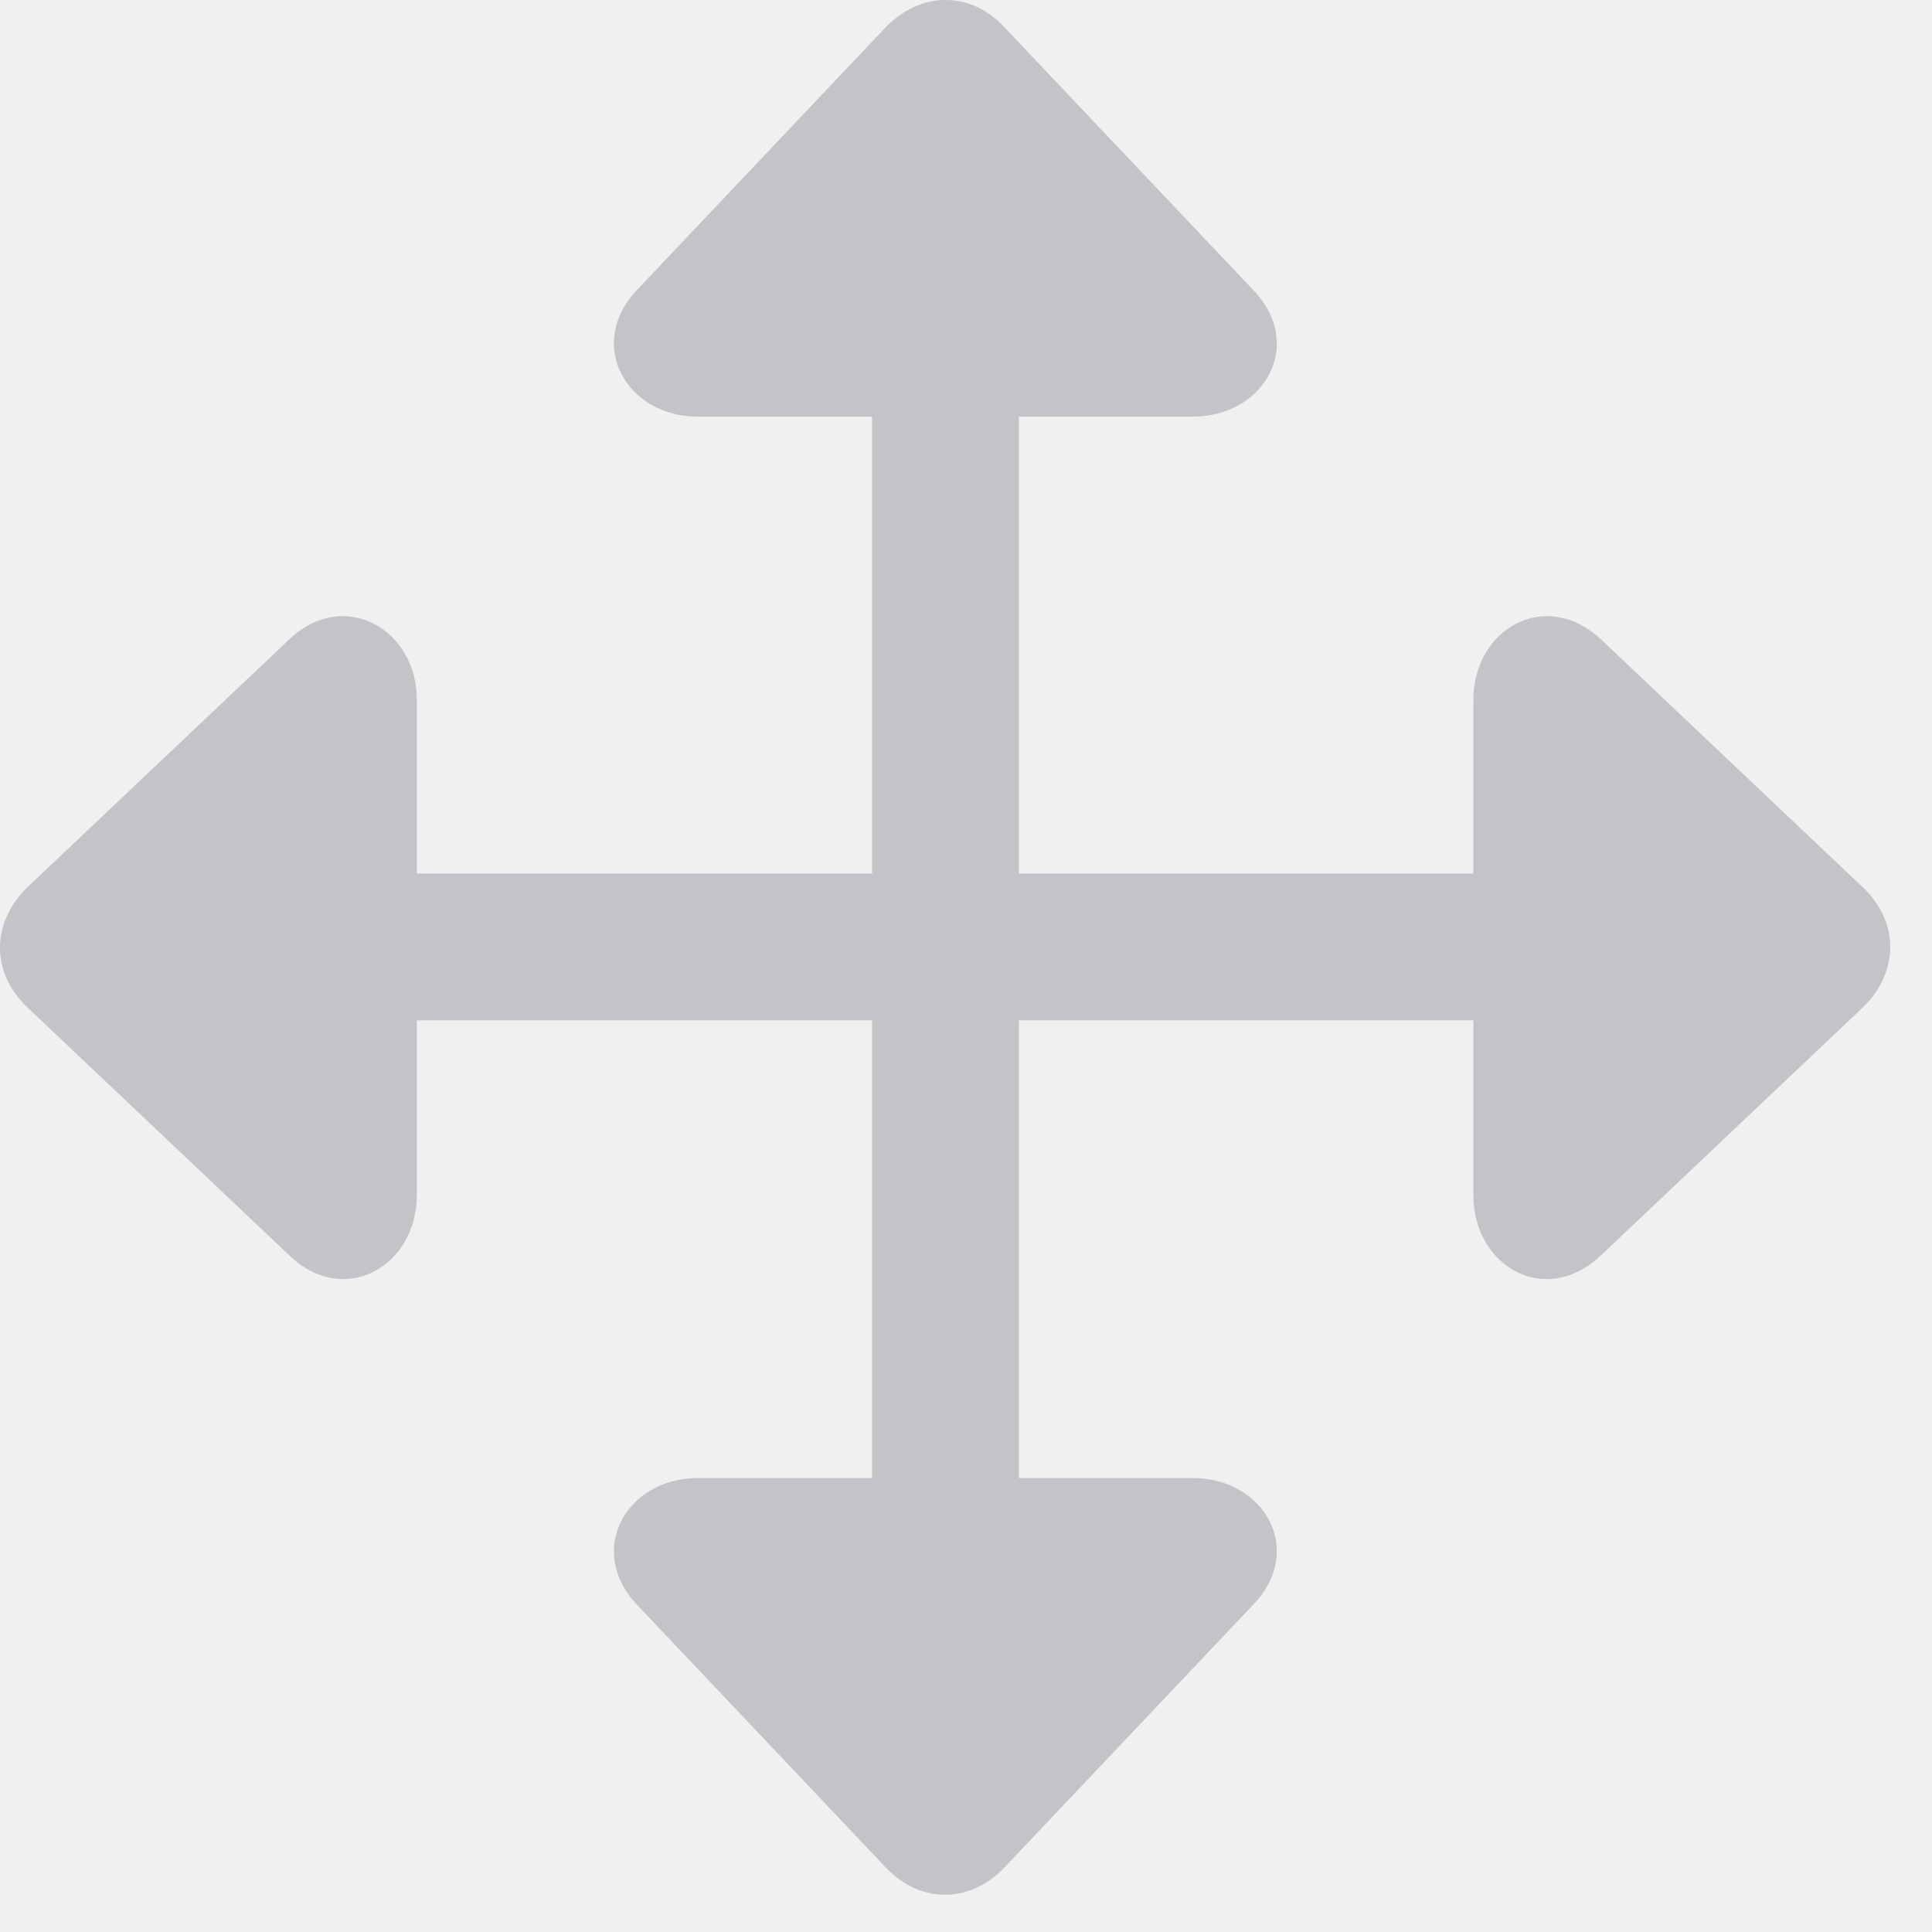
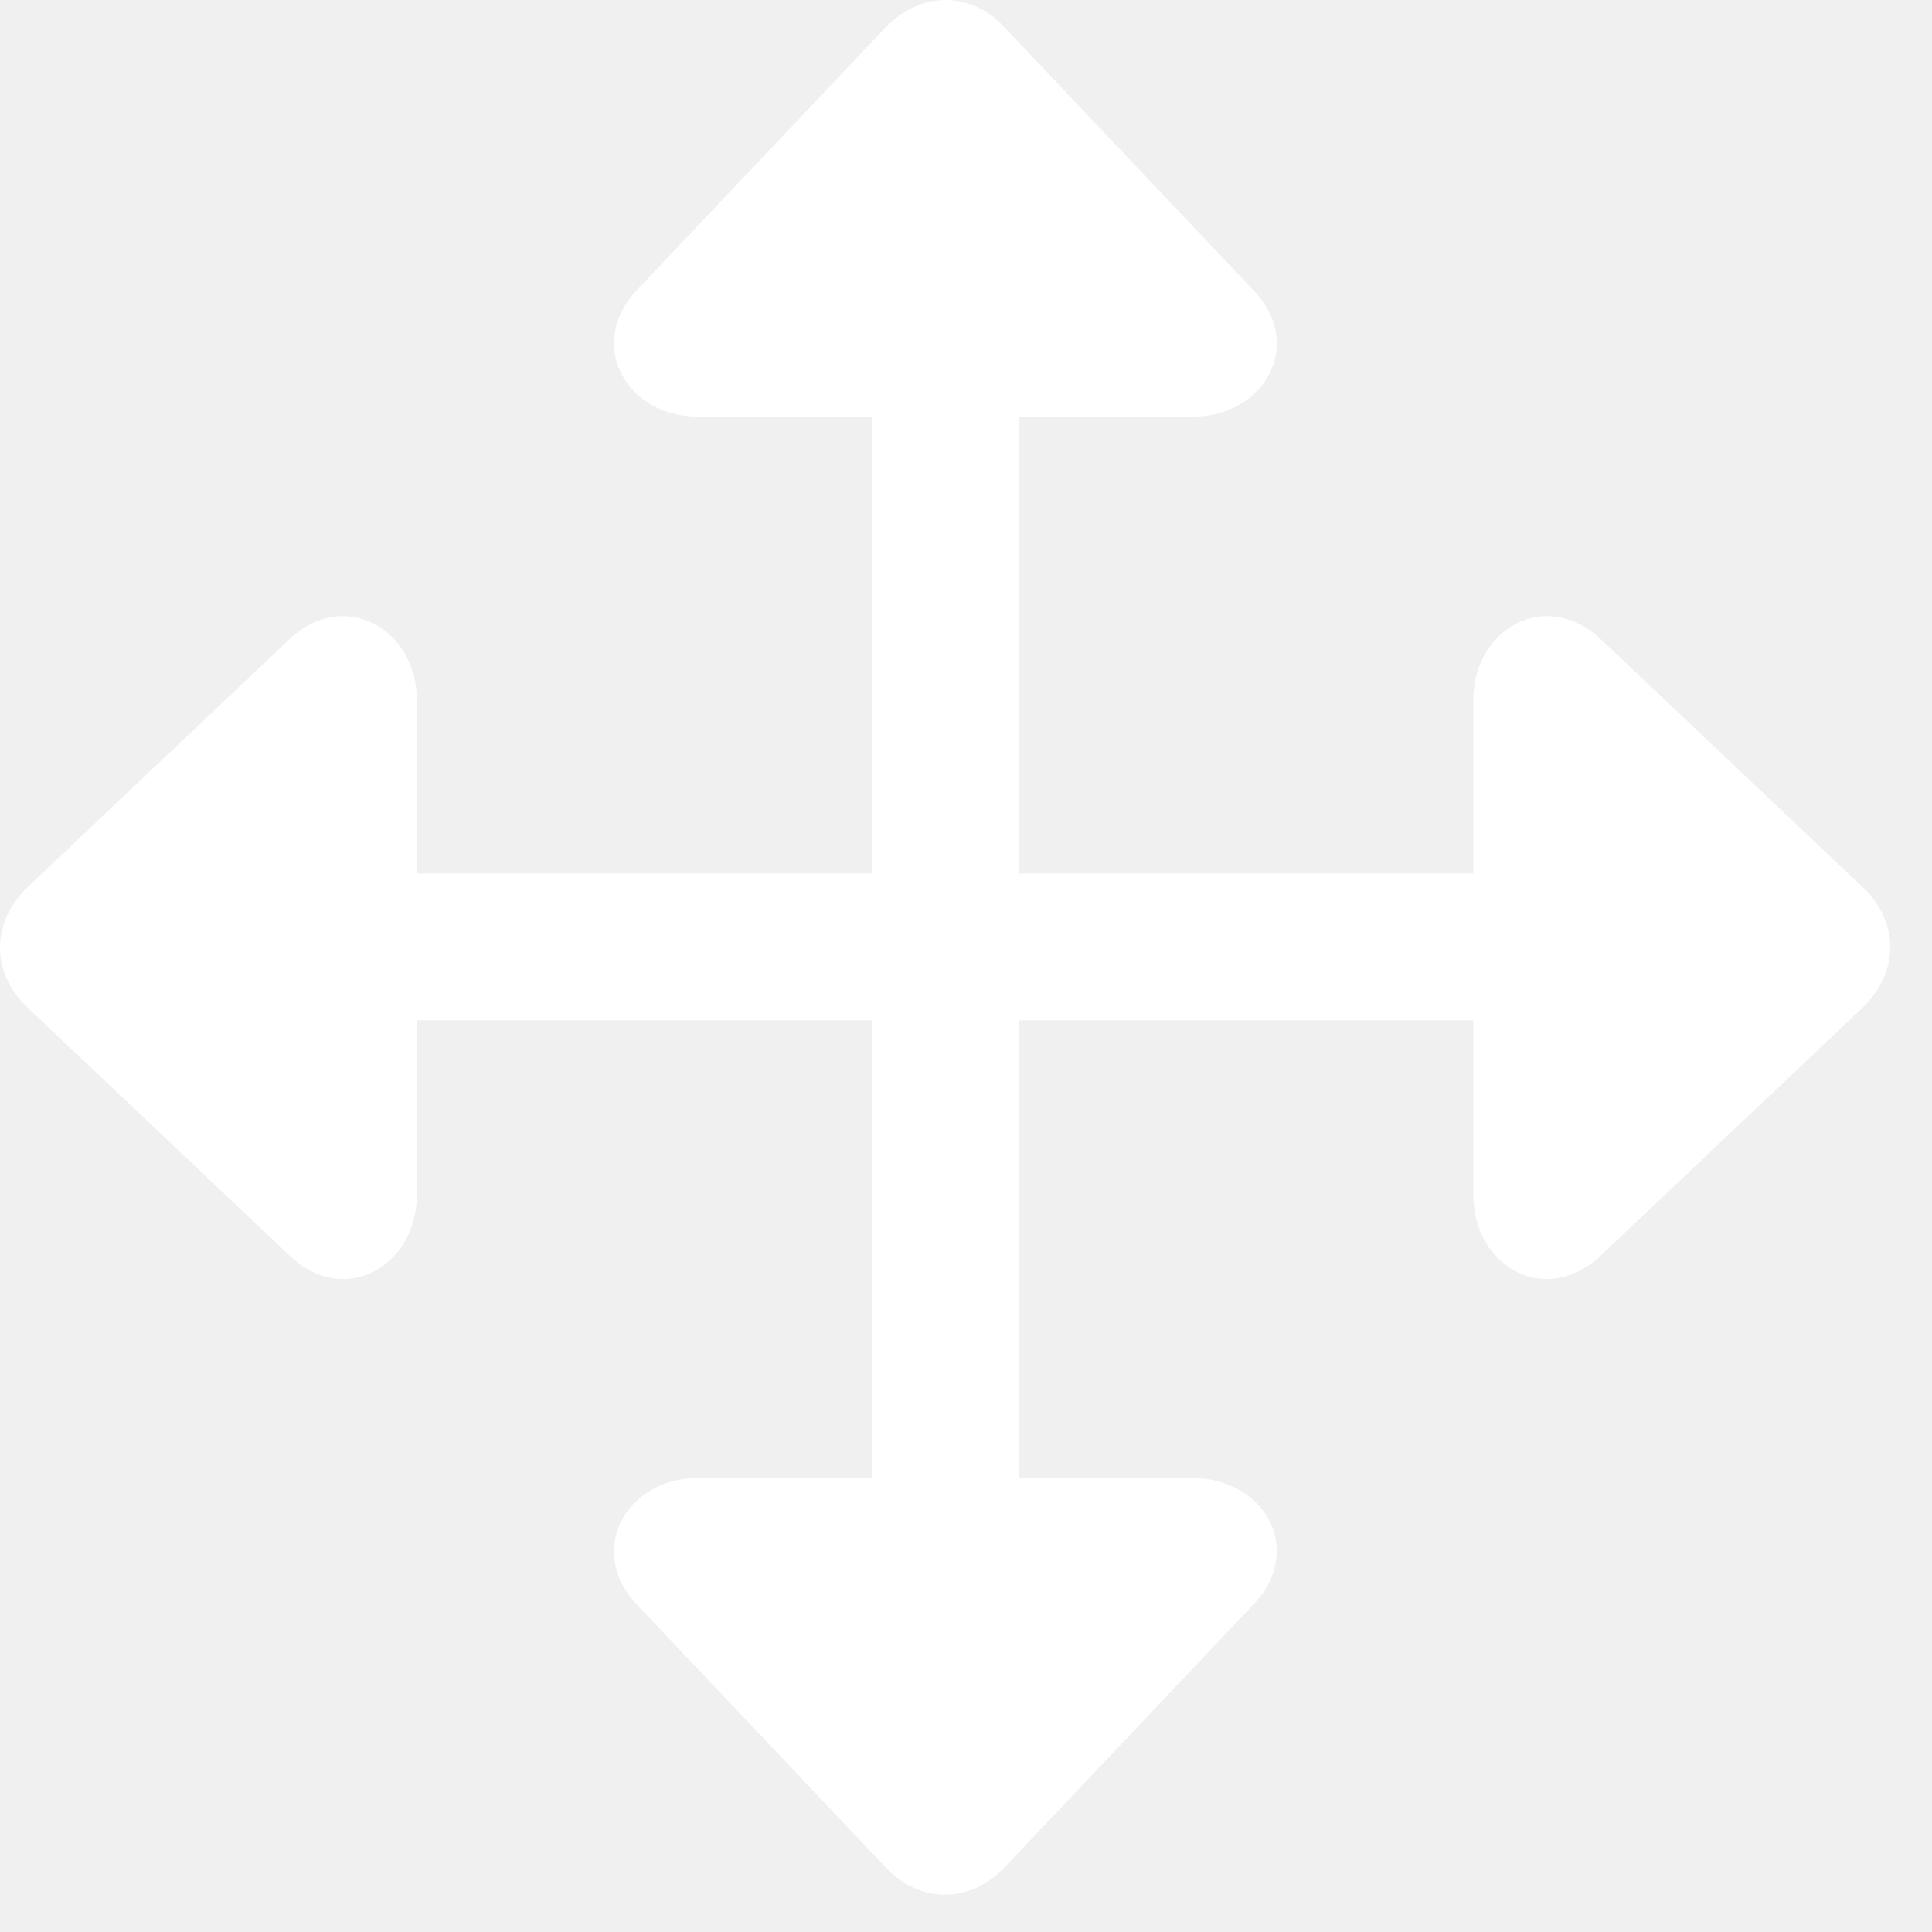
<svg xmlns="http://www.w3.org/2000/svg" width="23" height="23" viewBox="0 0 23 23" fill="none">
  <g clip-path="url(#clip0_196_6)">
-     <path d="M8.302 4.96H14.2C15.05 4.96 15.548 4.1 14.913 3.446L11.954 0.321C11.544 -0.118 10.949 -0.099 10.538 0.331L7.589 3.446C6.964 4.1 7.462 4.96 8.302 4.96ZM17.54 8.329V14.227C17.54 15.077 18.4 15.575 19.064 14.94L22.179 11.991C22.599 11.581 22.619 10.995 22.189 10.575L19.064 7.616C18.4 6.991 17.54 7.489 17.54 8.329ZM14.2 17.596H8.302C7.462 17.596 6.964 18.456 7.589 19.11L10.548 22.235C10.968 22.675 11.564 22.655 11.964 22.225L14.913 19.11C15.548 18.456 15.05 17.596 14.2 17.596ZM4.962 14.227V8.329C4.962 7.489 4.093 6.991 3.439 7.616L0.324 10.565C-0.096 10.975 -0.116 11.561 0.314 11.981L3.439 14.94C4.093 15.575 4.962 15.077 4.962 14.227ZM11.261 19.901C11.74 19.901 12.13 19.501 12.13 19.022V3.534C12.13 3.056 11.74 2.665 11.261 2.665C10.783 2.665 10.382 3.056 10.382 3.534V19.022C10.382 19.501 10.783 19.901 11.261 19.901ZM2.648 11.278C2.648 11.757 3.038 12.147 3.517 12.147H19.005C19.484 12.147 19.884 11.757 19.884 11.278C19.884 10.8 19.484 10.399 19.005 10.399H3.517C3.038 10.399 2.648 10.8 2.648 11.278Z" fill="#C3C3C8" />
+     <path d="M8.302 4.96H14.2C15.05 4.96 15.548 4.1 14.913 3.446L11.954 0.321C11.544 -0.118 10.949 -0.099 10.538 0.331L7.589 3.446C6.964 4.1 7.462 4.96 8.302 4.96ZM17.54 8.329V14.227C17.54 15.077 18.4 15.575 19.064 14.94L22.179 11.991C22.599 11.581 22.619 10.995 22.189 10.575L19.064 7.616C18.4 6.991 17.54 7.489 17.54 8.329ZM14.2 17.596H8.302C7.462 17.596 6.964 18.456 7.589 19.11L10.548 22.235C10.968 22.675 11.564 22.655 11.964 22.225L14.913 19.11C15.548 18.456 15.05 17.596 14.2 17.596ZM4.962 14.227V8.329C4.962 7.489 4.093 6.991 3.439 7.616L0.324 10.565C-0.096 10.975 -0.116 11.561 0.314 11.981L3.439 14.94C4.093 15.575 4.962 15.077 4.962 14.227ZM11.261 19.901C11.74 19.901 12.13 19.501 12.13 19.022V3.534C12.13 3.056 11.74 2.665 11.261 2.665C10.783 2.665 10.382 3.056 10.382 3.534V19.022C10.382 19.501 10.783 19.901 11.261 19.901ZM2.648 11.278C2.648 11.757 3.038 12.147 3.517 12.147H19.005C19.484 12.147 19.884 11.757 19.884 11.278C19.884 10.8 19.484 10.399 19.005 10.399H3.517C3.038 10.399 2.648 10.8 2.648 11.278Z" fill="#FFFFFF" />
  </g>
  <defs>
    <clipPath id="clip0_196_6">
      <rect width="22.864" height="22.586" fill="white" />
    </clipPath>
  </defs>
</svg>
